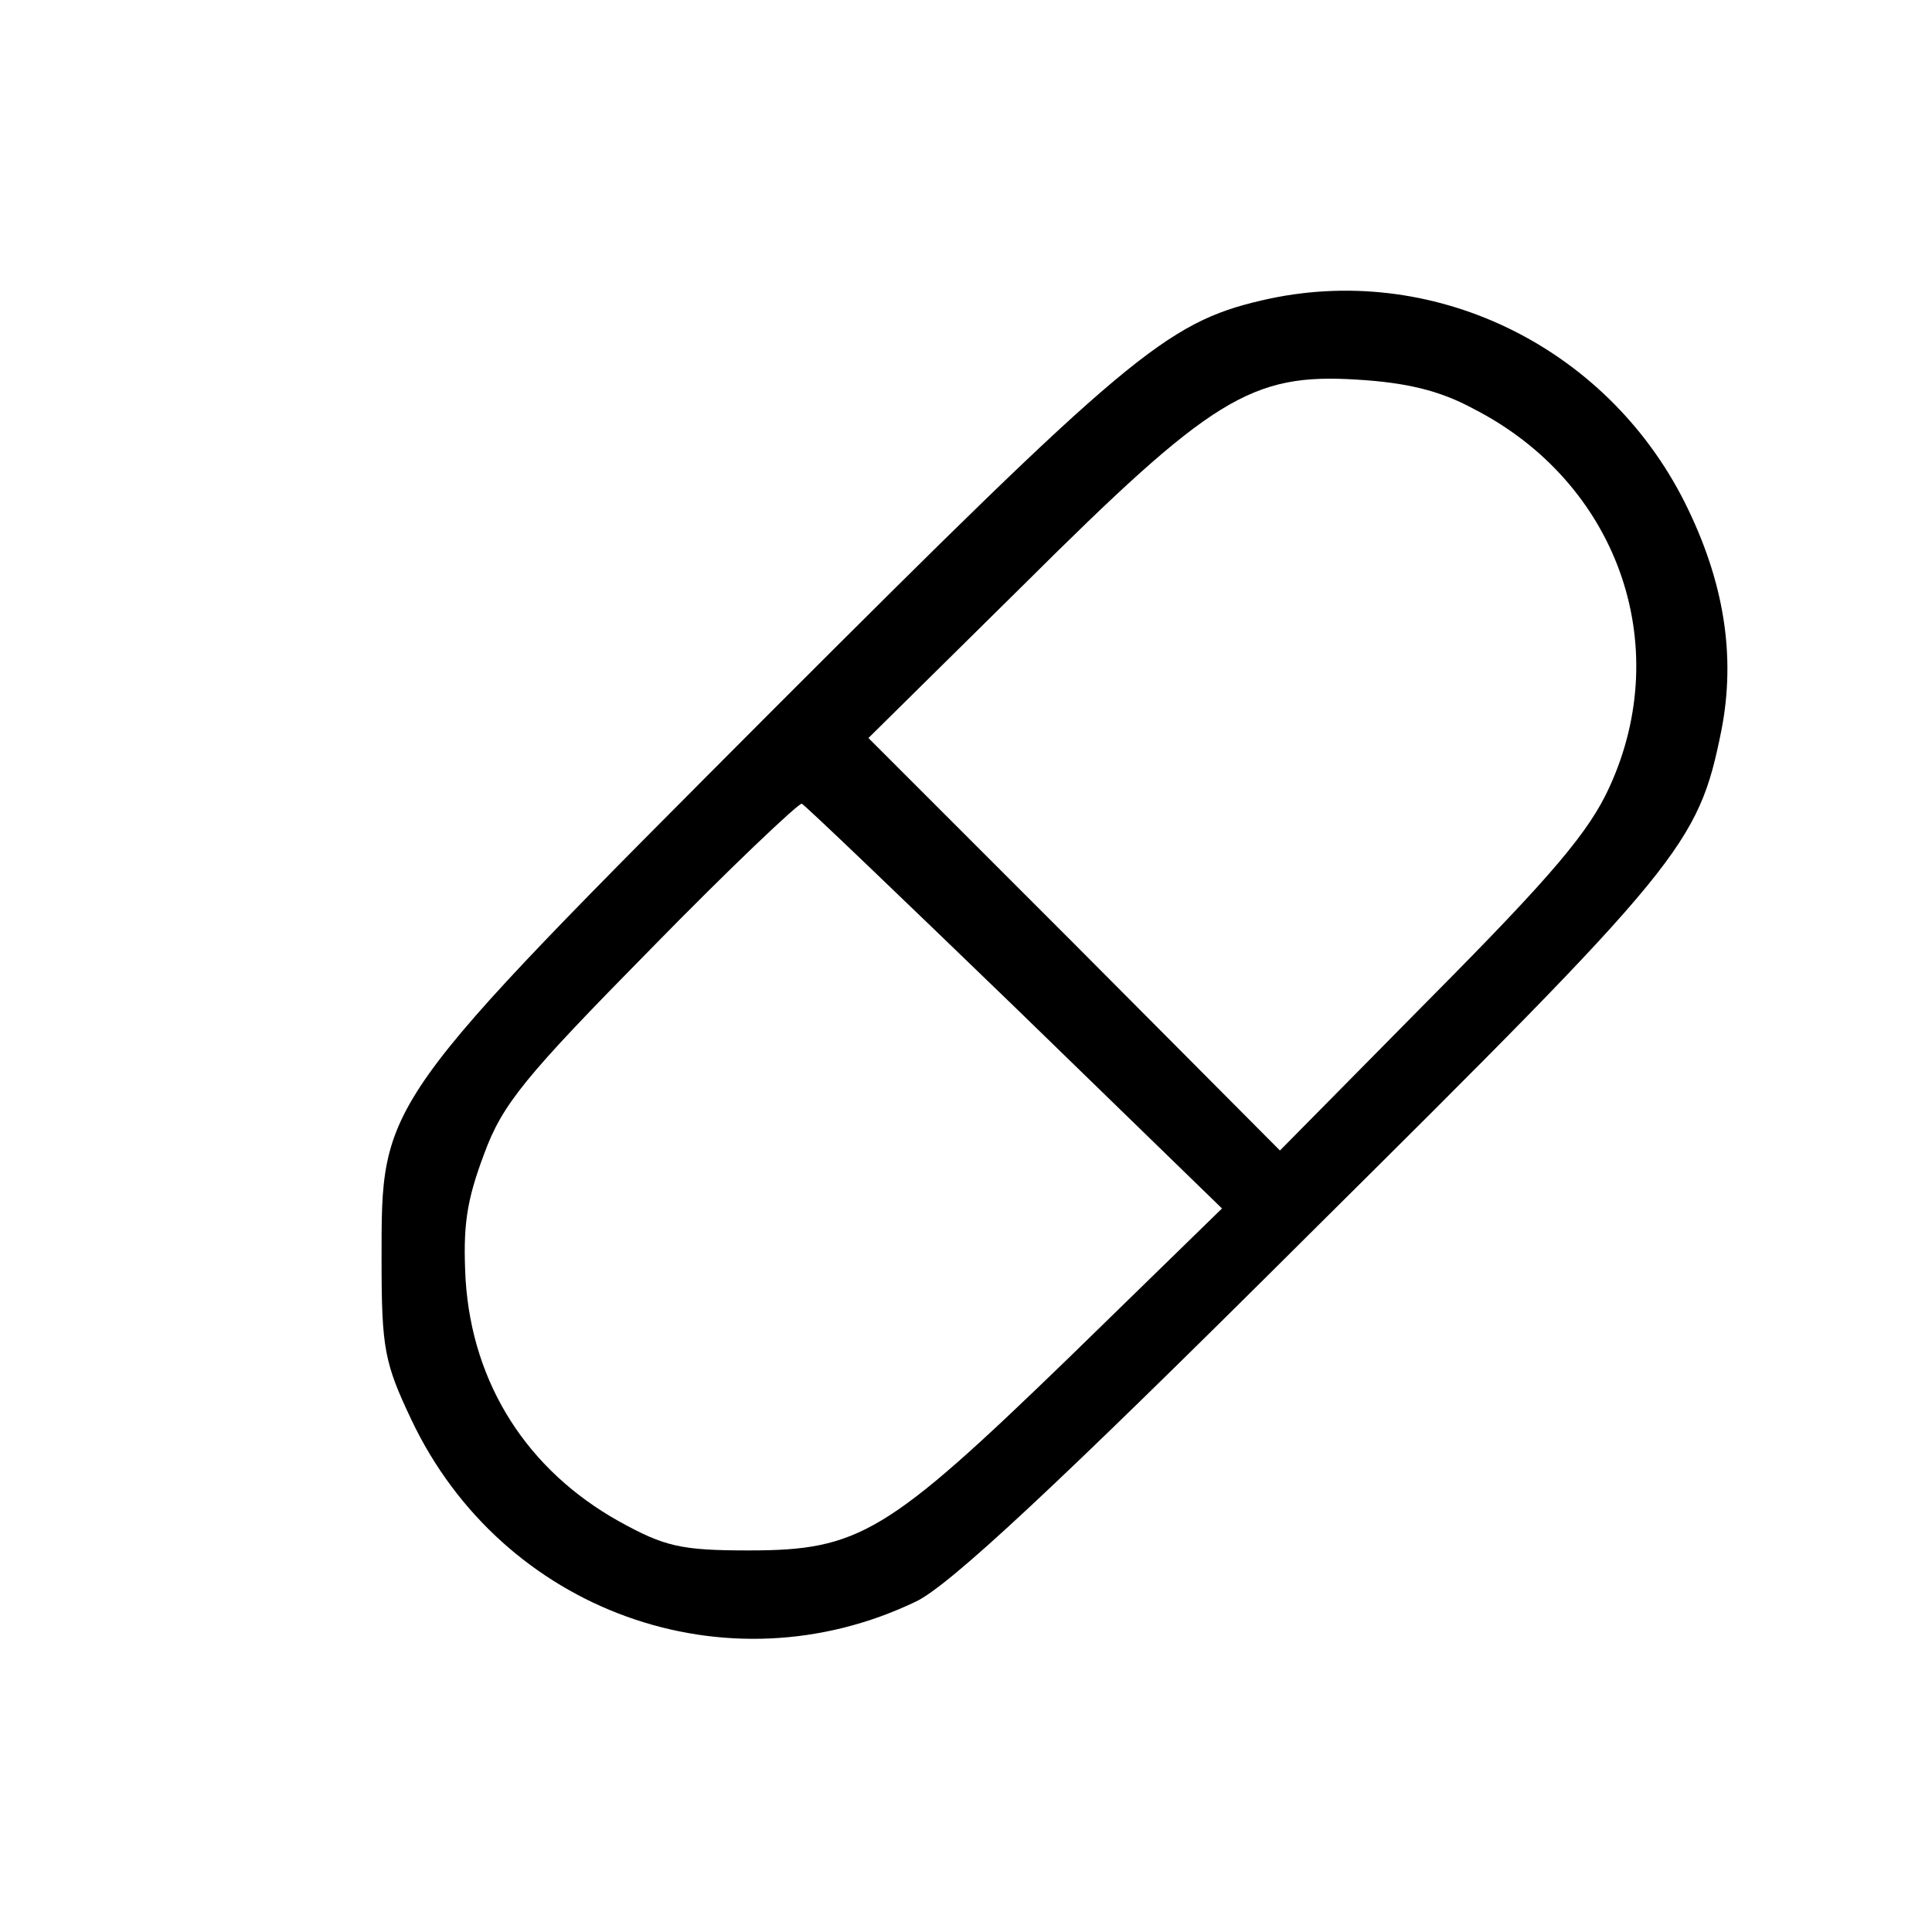
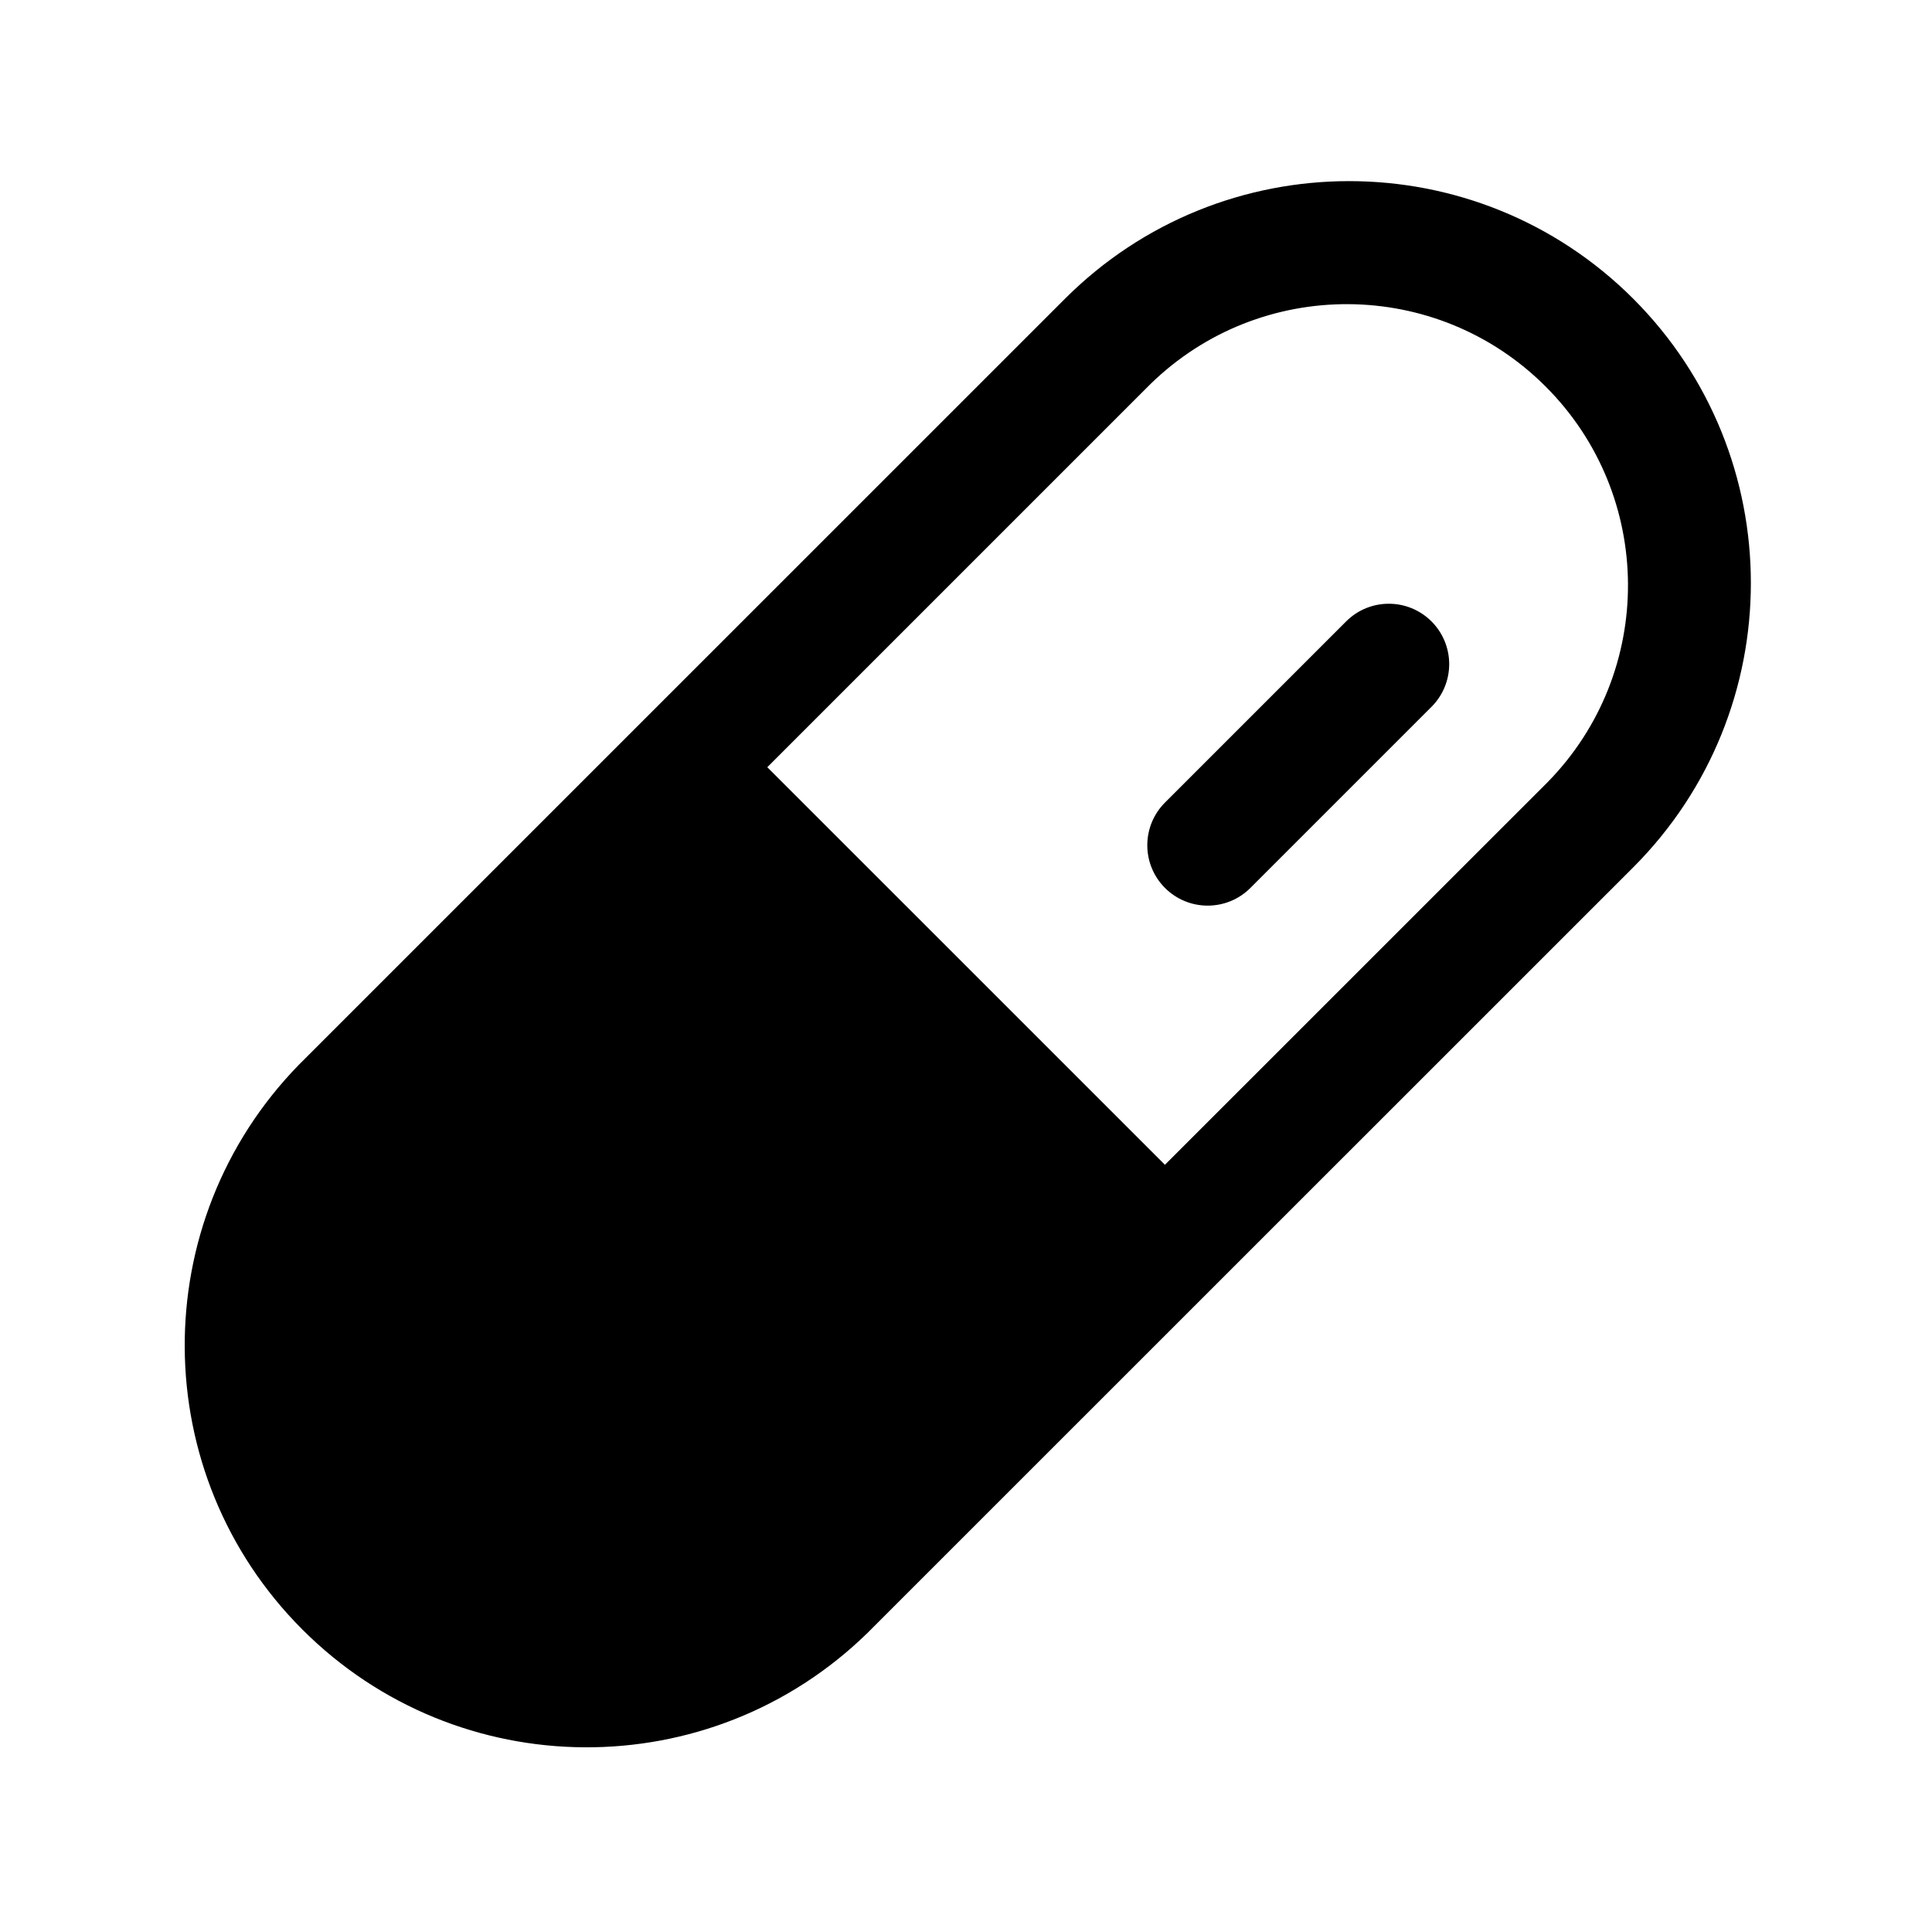
- <svg xmlns="http://www.w3.org/2000/svg" version="1.0" width="200pt" height="200pt" viewBox="0 0 200 200" preserveAspectRatio="xMidYMid meet">
-   <g transform="translate(0,200) scale(0.1,-0.1)" fill="#000000" stroke="none">
-     <path d="M1306 1689 c-99 -23 -141 -59 -504 -422 -412 -413 -407 -406 -407 -572 0 -91 3 -106 31 -165 94 -198 326 -282 522 -188 34 16 144 118 408 381 386 383 402 402 426 521 15 77 3 154 -38 236 -82 163 -263 250 -438 209z m219 -112 c149 -76 209 -244 141 -392 -21 -46 -59 -91 -184 -217 l-157 -159 -213 214 -213 213 161 159 c194 193 235 219 345 212 50 -3 85 -11 120 -30z m-474 -620 l214 -208 -159 -155 c-188 -182 -217 -199 -331 -199 -70 0 -87 4 -134 30 -95 53 -152 142 -159 250 -3 56 1 82 19 130 19 52 42 80 172 212 83 85 154 152 157 151 4 -2 103 -97 221 -211z" />
-   </g>
+ <svg xmlns="http://www.w3.org/2000/svg" viewBox="0 0 256 256">
+   <path fill="#000" d="M216.43,39.6a53.27,53.27,0,0,0-75.33,0L39.6,141.09a53.26,53.26,0,0,0,75.32,75.31L216.43,114.91A53.32,53.32,0,0,0,216.43,39.6Zm-11.32,64-50.75,50.74-52.69-52.68,50.75-50.75a37.26,37.26,0,0,1,52.69,52.69ZM189.68,82.34a8,8,0,0,1,0,11.32l-24,24a8,8,0,1,1-11.31-11.32l24-24A8,8,0,0,1,189.68,82.34Z" />
</svg>
